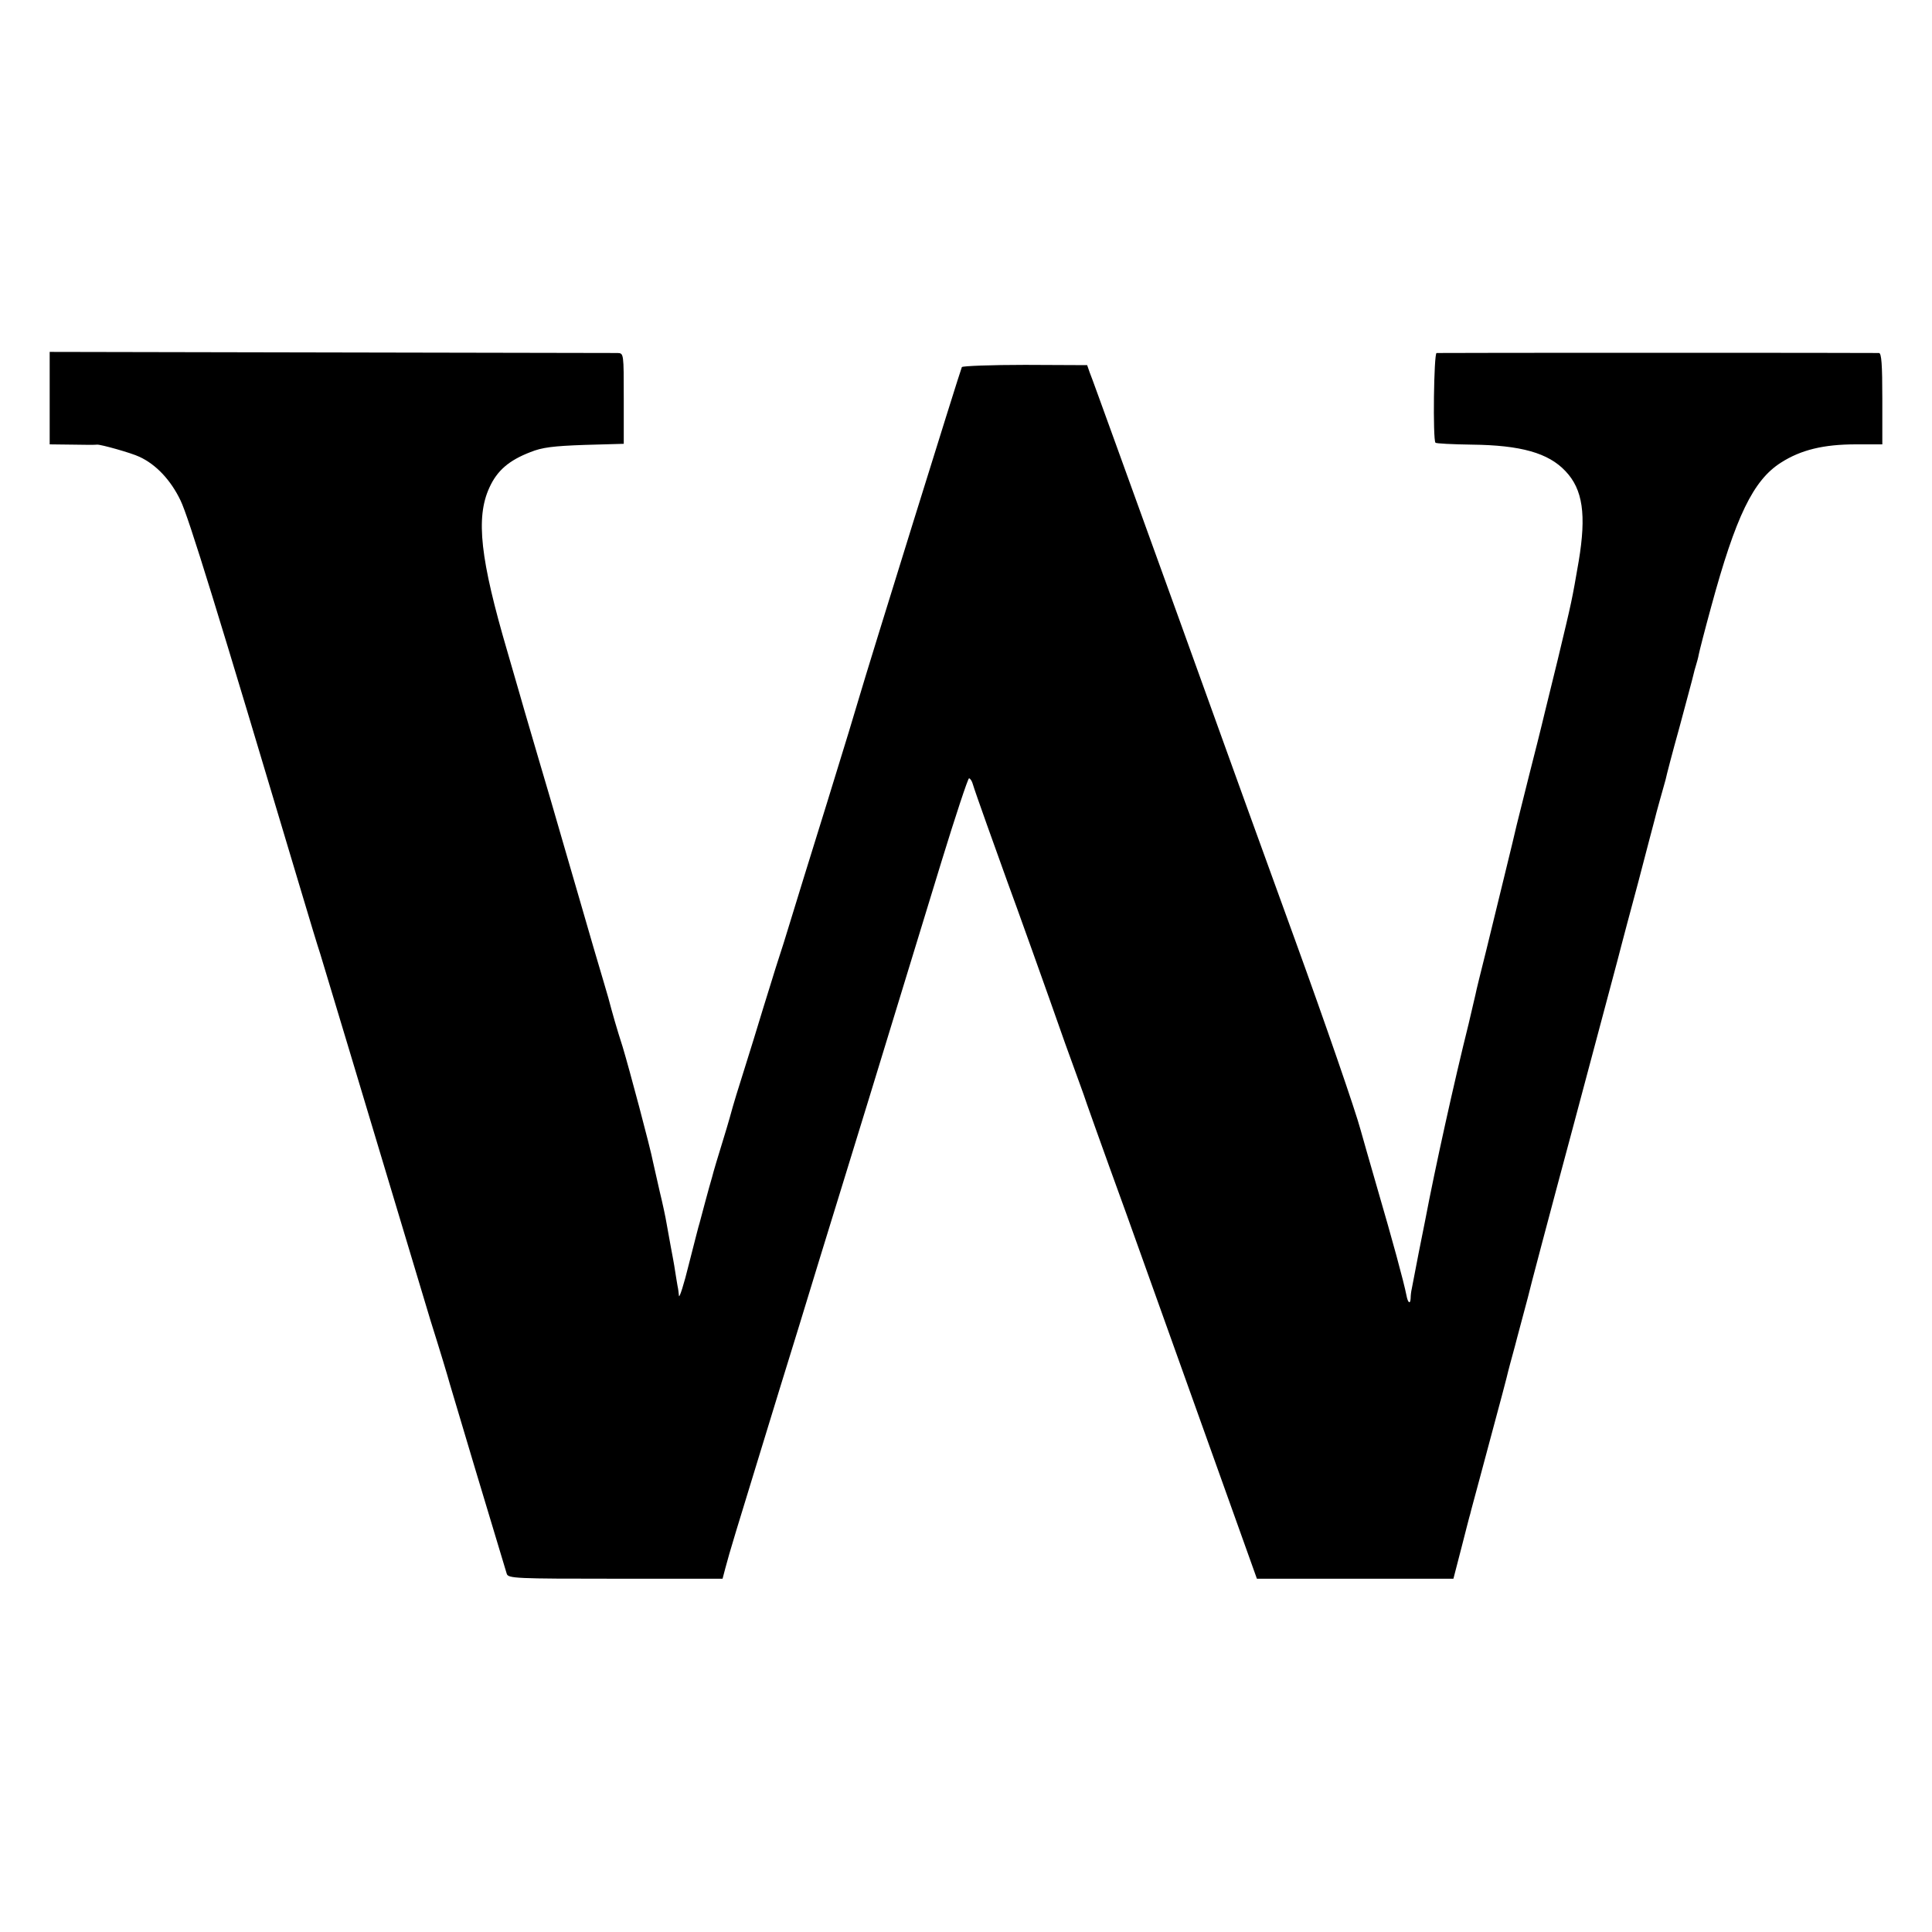
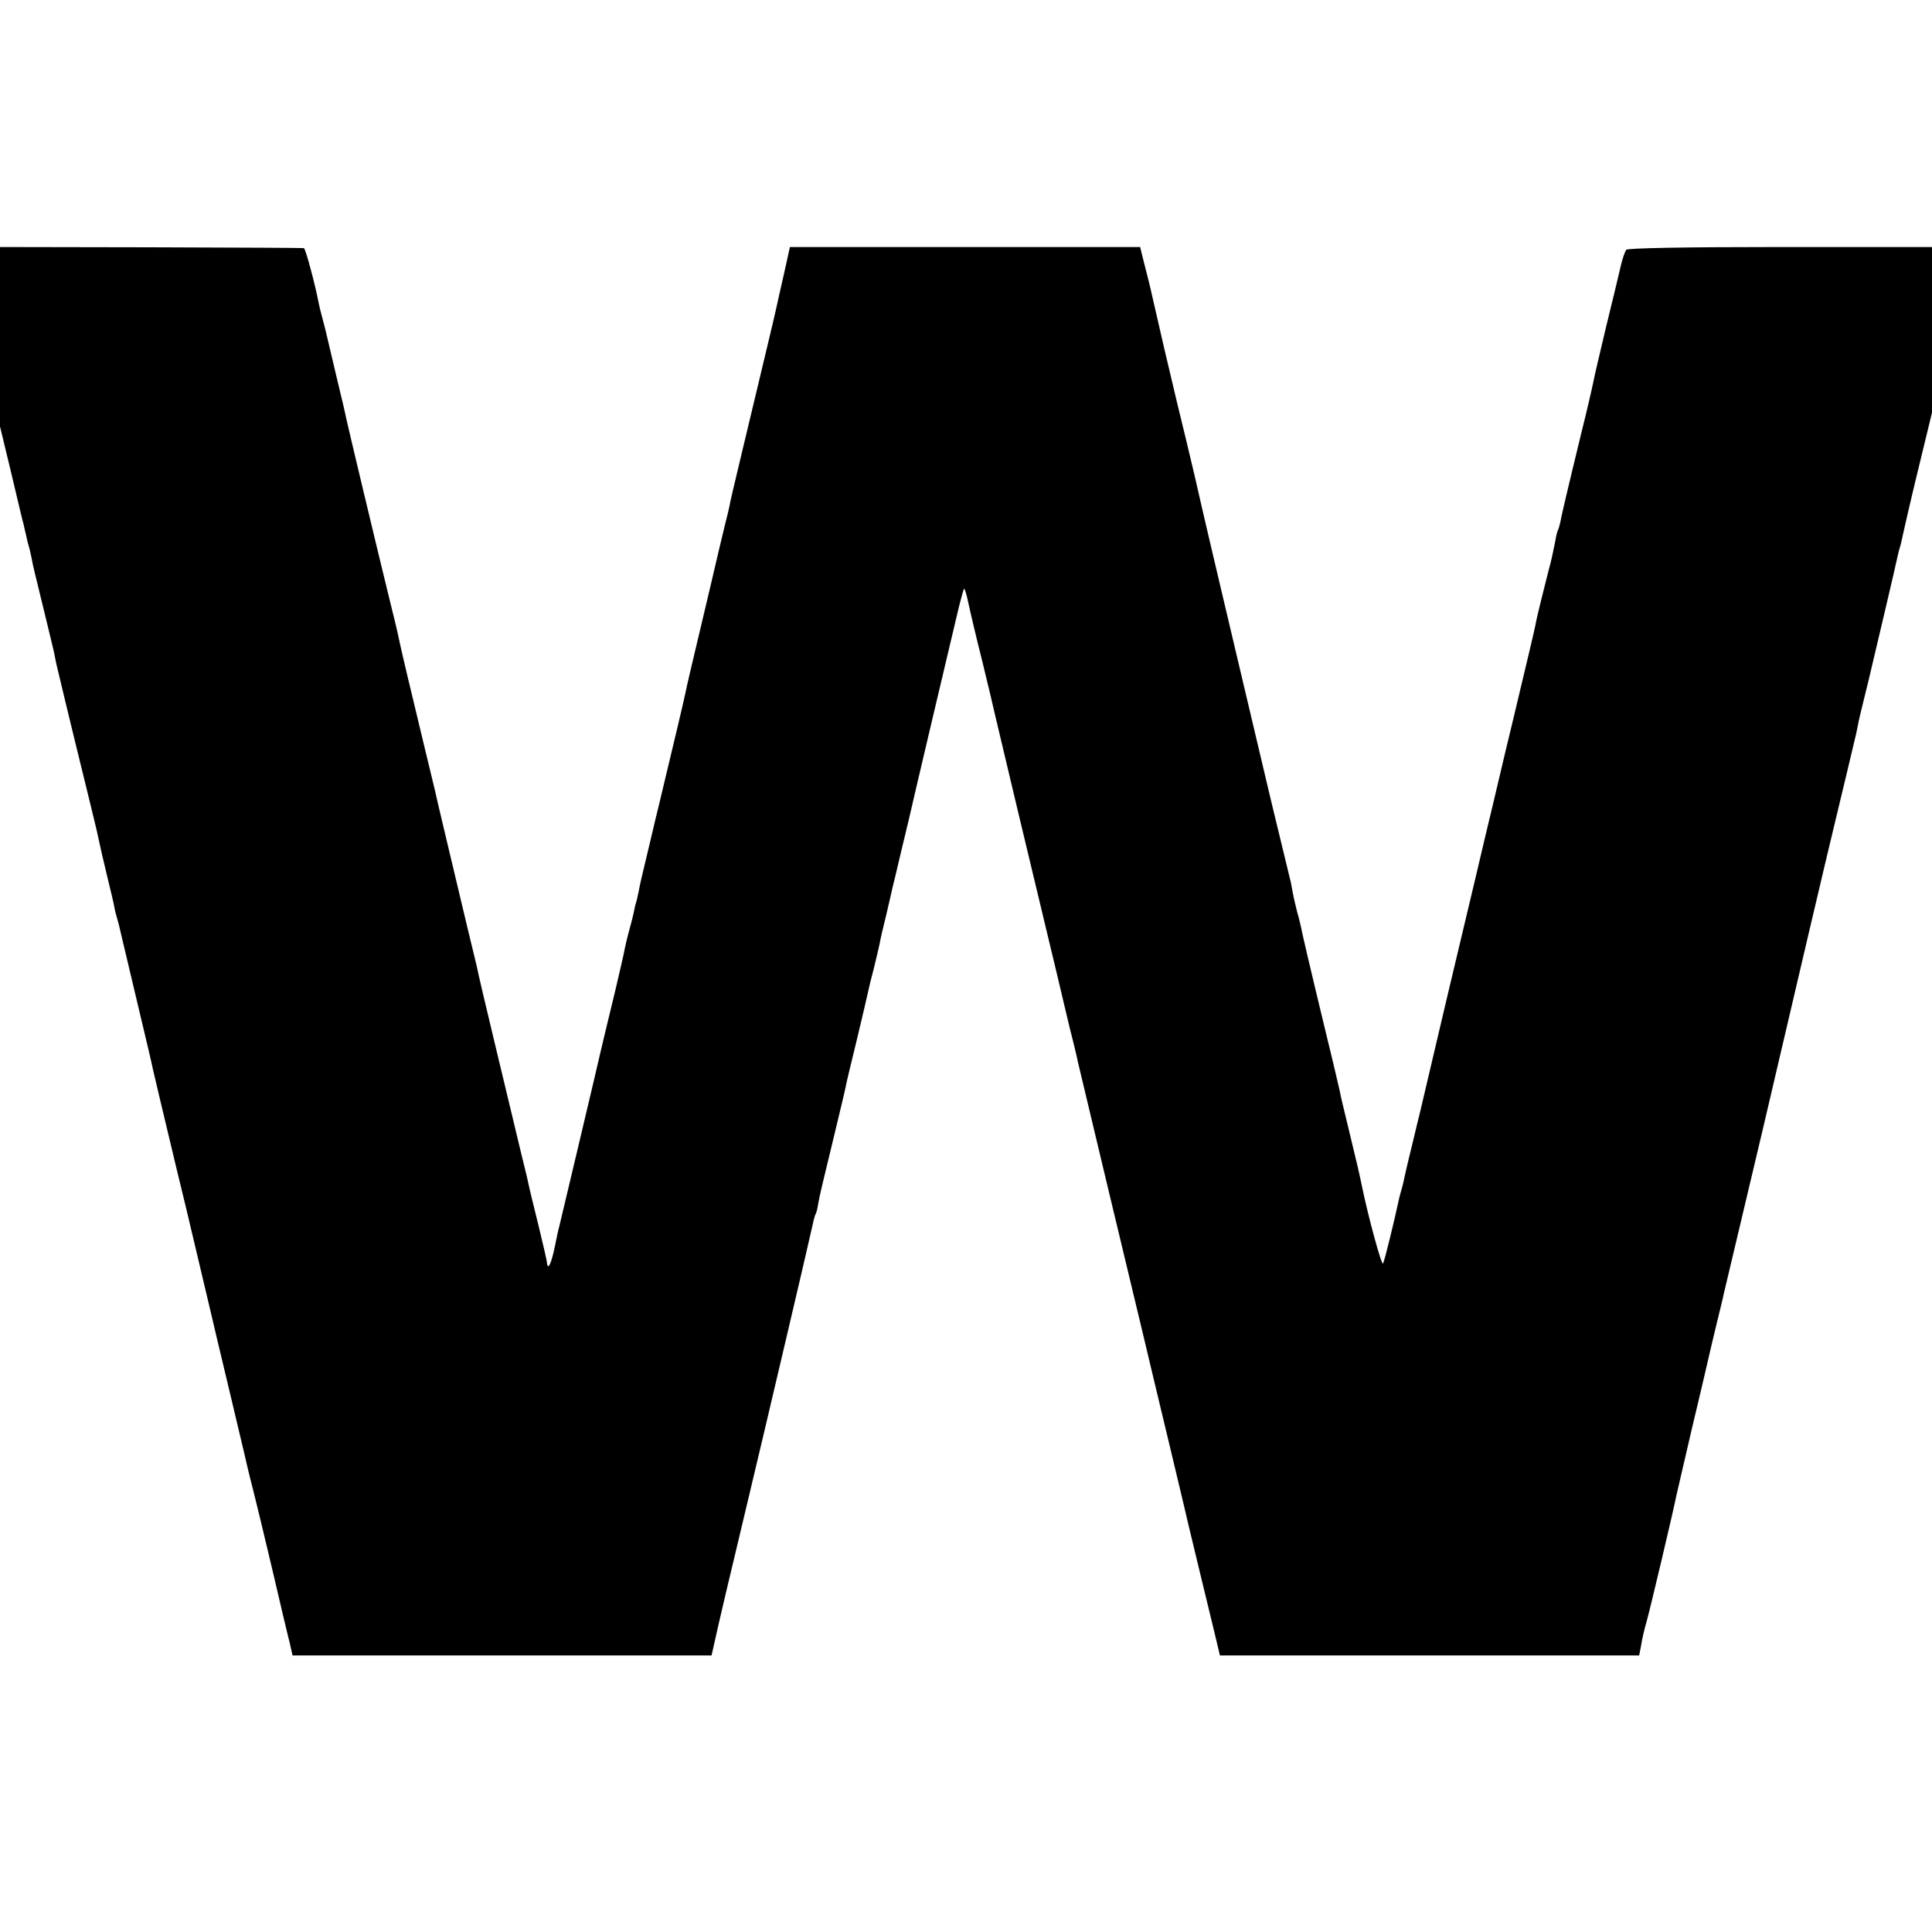
<svg xmlns="http://www.w3.org/2000/svg" version="1.0" width="700pt" height="700pt" viewBox="0 0 700 700" preserveAspectRatio="xMidYMid meet">
  <g transform="translate(0,700) scale(0.1,-0.1)" fill="#000000" stroke="none">
-     <path d="M180 5558 l0 -168 83 -1 c45 -1 85 -1 89 0 13 1 124 -30 153 -44 61 -28 114 -85 149 -158 30 -62 133 -397 430 -1392 36 -121 70 -233 76 -250 5 -16 52 -172 104 -345 176 -586 287 -955 296 -985 35 -111 63 -204 70 -230 6 -22 161 -539 206 -687 5 -17 33 -18 393 -18 l389 0 10 38 c13 51 49 168 127 422 36 118 99 323 140 455 40 132 110 359 155 505 45 146 90 292 100 325 22 72 133 435 261 853 51 166 96 302 100 302 4 0 11 -10 14 -22 6 -22 86 -245 125 -353 25 -67 146 -405 209 -585 29 -80 55 -152 58 -160 3 -8 7 -19 9 -25 1 -5 70 -199 154 -430 83 -231 223 -624 312 -872 l162 -453 356 0 356 0 29 112 c16 62 30 118 32 123 1 6 16 60 32 120 86 319 102 381 105 395 2 8 9 35 16 60 7 25 14 52 16 60 2 8 11 42 20 75 9 33 18 67 20 75 5 23 74 284 167 630 100 376 168 628 173 650 2 8 29 110 60 225 30 116 57 217 59 225 2 8 10 40 19 71 9 31 18 65 21 75 2 11 24 96 50 189 25 94 48 178 50 188 2 10 7 27 10 37 3 10 8 27 10 39 2 11 22 89 45 173 89 327 152 458 253 522 72 46 154 66 271 66 l96 0 0 165 c0 125 -3 165 -12 166 -16 1 -1589 1 -1603 0 -10 -1 -14 -315 -4 -325 2 -3 62 -6 132 -7 177 -2 277 -30 339 -96 63 -66 76 -158 48 -326 -25 -145 -24 -140 -76 -357 -53 -217 -53 -215 -58 -237 -2 -10 -23 -92 -46 -183 -23 -91 -43 -172 -45 -180 -6 -29 -77 -317 -110 -453 -19 -76 -37 -148 -39 -160 -3 -12 -14 -60 -25 -107 -52 -208 -122 -525 -157 -710 -5 -23 -43 -216 -49 -250 -2 -8 -4 -24 -4 -34 -1 -23 -10 -17 -15 10 -10 51 -53 208 -103 379 -30 105 -59 204 -63 220 -18 68 -128 387 -238 690 -22 61 -61 169 -87 240 -26 72 -65 180 -87 240 -22 61 -59 164 -83 230 -46 128 -247 686 -390 1080 -48 132 -91 252 -97 266 l-9 26 -225 1 c-123 0 -226 -4 -229 -8 -5 -9 -346 -1106 -370 -1190 -7 -25 -60 -200 -119 -390 -59 -190 -119 -383 -133 -430 -14 -47 -34 -110 -44 -140 -10 -30 -33 -107 -53 -170 -19 -63 -51 -167 -71 -230 -20 -63 -38 -122 -40 -130 -2 -8 -17 -62 -35 -120 -18 -58 -36 -118 -40 -135 -5 -16 -16 -57 -25 -90 -9 -33 -18 -67 -20 -75 -3 -8 -20 -76 -39 -150 -18 -74 -35 -126 -36 -115 -1 11 -3 27 -5 35 -1 8 -6 33 -9 55 -3 22 -11 63 -16 90 -5 28 -12 65 -15 83 -3 19 -14 71 -25 116 -10 45 -21 93 -24 106 -9 49 -87 341 -110 417 -21 65 -37 121 -52 178 -2 6 -25 87 -53 180 -27 94 -75 258 -106 365 -31 107 -72 249 -92 315 -51 174 -64 218 -70 240 -3 11 -23 80 -44 152 -99 337 -116 487 -66 596 28 62 71 99 149 129 42 17 82 22 196 26 l142 4 0 164 c0 163 0 164 -22 165 -13 0 -481 1 -1041 2 l-1017 2 0 -167z" />
+     <path d="M0 5780 l0 -325 41 -170 c22 -93 42 -178 45 -187 2 -10 6 -27 9 -39 2 -11 6 -28 9 -37 3 -9 7 -28 10 -42 6 -32 8 -40 46 -195 17 -71 34 -139 36 -150 2 -11 6 -29 8 -40 5 -22 58 -243 114 -470 20 -82 37 -152 37 -155 7 -34 20 -90 36 -156 11 -45 22 -91 24 -104 2 -12 7 -30 10 -40 3 -10 8 -28 10 -39 10 -42 14 -60 64 -270 28 -117 53 -223 55 -235 5 -22 35 -149 87 -366 17 -69 32 -132 34 -140 2 -9 22 -94 45 -190 23 -96 43 -181 45 -190 3 -15 22 -93 70 -295 14 -60 37 -157 51 -215 13 -58 29 -121 34 -140 5 -19 35 -143 66 -274 31 -132 57 -244 59 -250 2 -6 6 -23 9 -38 l6 -26 759 0 759 0 6 26 c16 75 67 290 130 553 48 200 221 936 227 967 5 24 11 47 13 51 3 4 8 21 10 37 8 43 11 54 55 236 22 92 43 178 45 190 2 13 21 91 41 173 20 83 38 161 41 175 3 14 12 52 21 85 8 33 17 71 20 85 2 14 13 61 24 105 10 44 21 89 23 100 3 11 17 70 31 130 15 61 28 117 30 125 6 29 166 706 180 764 8 32 16 60 18 63 2 2 9 -20 15 -49 6 -29 29 -127 52 -218 22 -91 42 -174 44 -185 4 -19 148 -623 201 -842 14 -57 36 -151 50 -210 14 -60 30 -126 36 -148 5 -22 12 -49 14 -61 3 -11 47 -198 99 -415 52 -216 115 -479 140 -584 25 -104 63 -266 86 -360 22 -93 57 -237 76 -320 20 -82 51 -213 70 -290 19 -77 36 -150 39 -162 l5 -21 760 0 759 0 7 36 c3 21 12 60 20 87 13 46 97 401 108 457 3 12 30 131 61 263 32 132 58 247 60 255 2 8 13 56 25 105 12 50 24 97 25 105 2 8 19 80 38 160 19 80 65 273 102 430 133 570 236 1007 255 1085 29 121 81 337 86 360 2 11 6 29 8 40 2 11 18 76 35 145 28 118 98 414 106 453 2 10 6 26 9 35 3 9 7 28 10 42 3 14 27 120 55 235 l51 210 0 300 0 300 -550 0 c-353 0 -552 -4 -558 -10 -4 -6 -14 -32 -20 -60 -6 -27 -30 -126 -53 -220 -22 -93 -43 -181 -45 -194 -4 -21 -31 -137 -40 -171 -12 -49 -29 -120 -38 -157 -2 -10 -12 -49 -21 -88 -9 -38 -19 -81 -21 -94 -3 -14 -7 -28 -9 -31 -2 -4 -7 -20 -9 -36 -10 -50 -14 -70 -25 -110 -22 -86 -40 -160 -45 -184 -2 -14 -16 -73 -30 -132 -14 -60 -37 -154 -50 -210 -14 -57 -46 -191 -71 -298 -26 -107 -48 -202 -50 -210 -2 -8 -33 -141 -70 -295 -37 -154 -68 -287 -70 -295 -2 -8 -20 -85 -40 -170 -20 -85 -38 -162 -40 -170 -2 -8 -16 -64 -30 -124 -15 -60 -28 -118 -30 -128 -2 -11 -7 -28 -10 -38 -3 -10 -7 -27 -9 -37 -13 -61 -49 -210 -55 -221 -5 -9 -54 170 -77 283 -9 43 -13 62 -49 210 -15 61 -29 120 -31 133 -3 12 -22 96 -44 185 -67 277 -91 381 -96 407 -3 14 -9 39 -14 55 -4 17 -12 48 -16 70 -4 22 -8 45 -10 50 -6 25 -66 272 -69 285 -5 22 -52 221 -97 410 -32 136 -141 596 -153 650 -21 92 -30 133 -56 240 -17 69 -32 132 -34 140 -2 8 -22 94 -45 190 -22 96 -43 186 -46 200 -5 24 -13 56 -34 138 l-9 37 -635 0 -634 0 -21 -95 c-12 -52 -24 -106 -27 -120 -3 -14 -18 -79 -34 -145 -98 -410 -129 -539 -134 -563 -1 -9 -6 -28 -9 -42 -9 -34 -58 -241 -62 -260 -2 -9 -22 -94 -45 -190 -23 -96 -44 -186 -46 -198 -4 -21 -40 -173 -95 -402 -12 -47 -22 -92 -24 -100 -2 -8 -13 -55 -25 -105 -12 -49 -24 -101 -26 -115 -3 -14 -7 -33 -10 -42 -3 -9 -6 -25 -8 -35 -2 -10 -9 -38 -16 -63 -7 -25 -14 -56 -17 -70 -2 -14 -18 -81 -34 -150 -46 -189 -70 -293 -75 -315 -3 -15 -112 -472 -128 -540 -2 -5 -9 -38 -16 -73 -12 -58 -25 -87 -28 -59 0 7 -14 68 -31 137 -17 69 -33 134 -35 145 -2 11 -13 58 -25 105 -64 266 -150 625 -157 658 -2 13 -20 87 -39 165 -57 239 -117 491 -120 507 -2 8 -18 74 -35 145 -48 198 -89 371 -94 397 -2 13 -20 88 -40 168 -40 163 -145 603 -152 636 -2 12 -18 80 -35 150 -17 71 -32 136 -34 144 -2 8 -8 35 -15 60 -7 25 -14 54 -16 65 -11 60 -47 195 -53 196 -3 1 -252 2 -553 3 l-548 1 0 -325z" />
  </g>
</svg>
